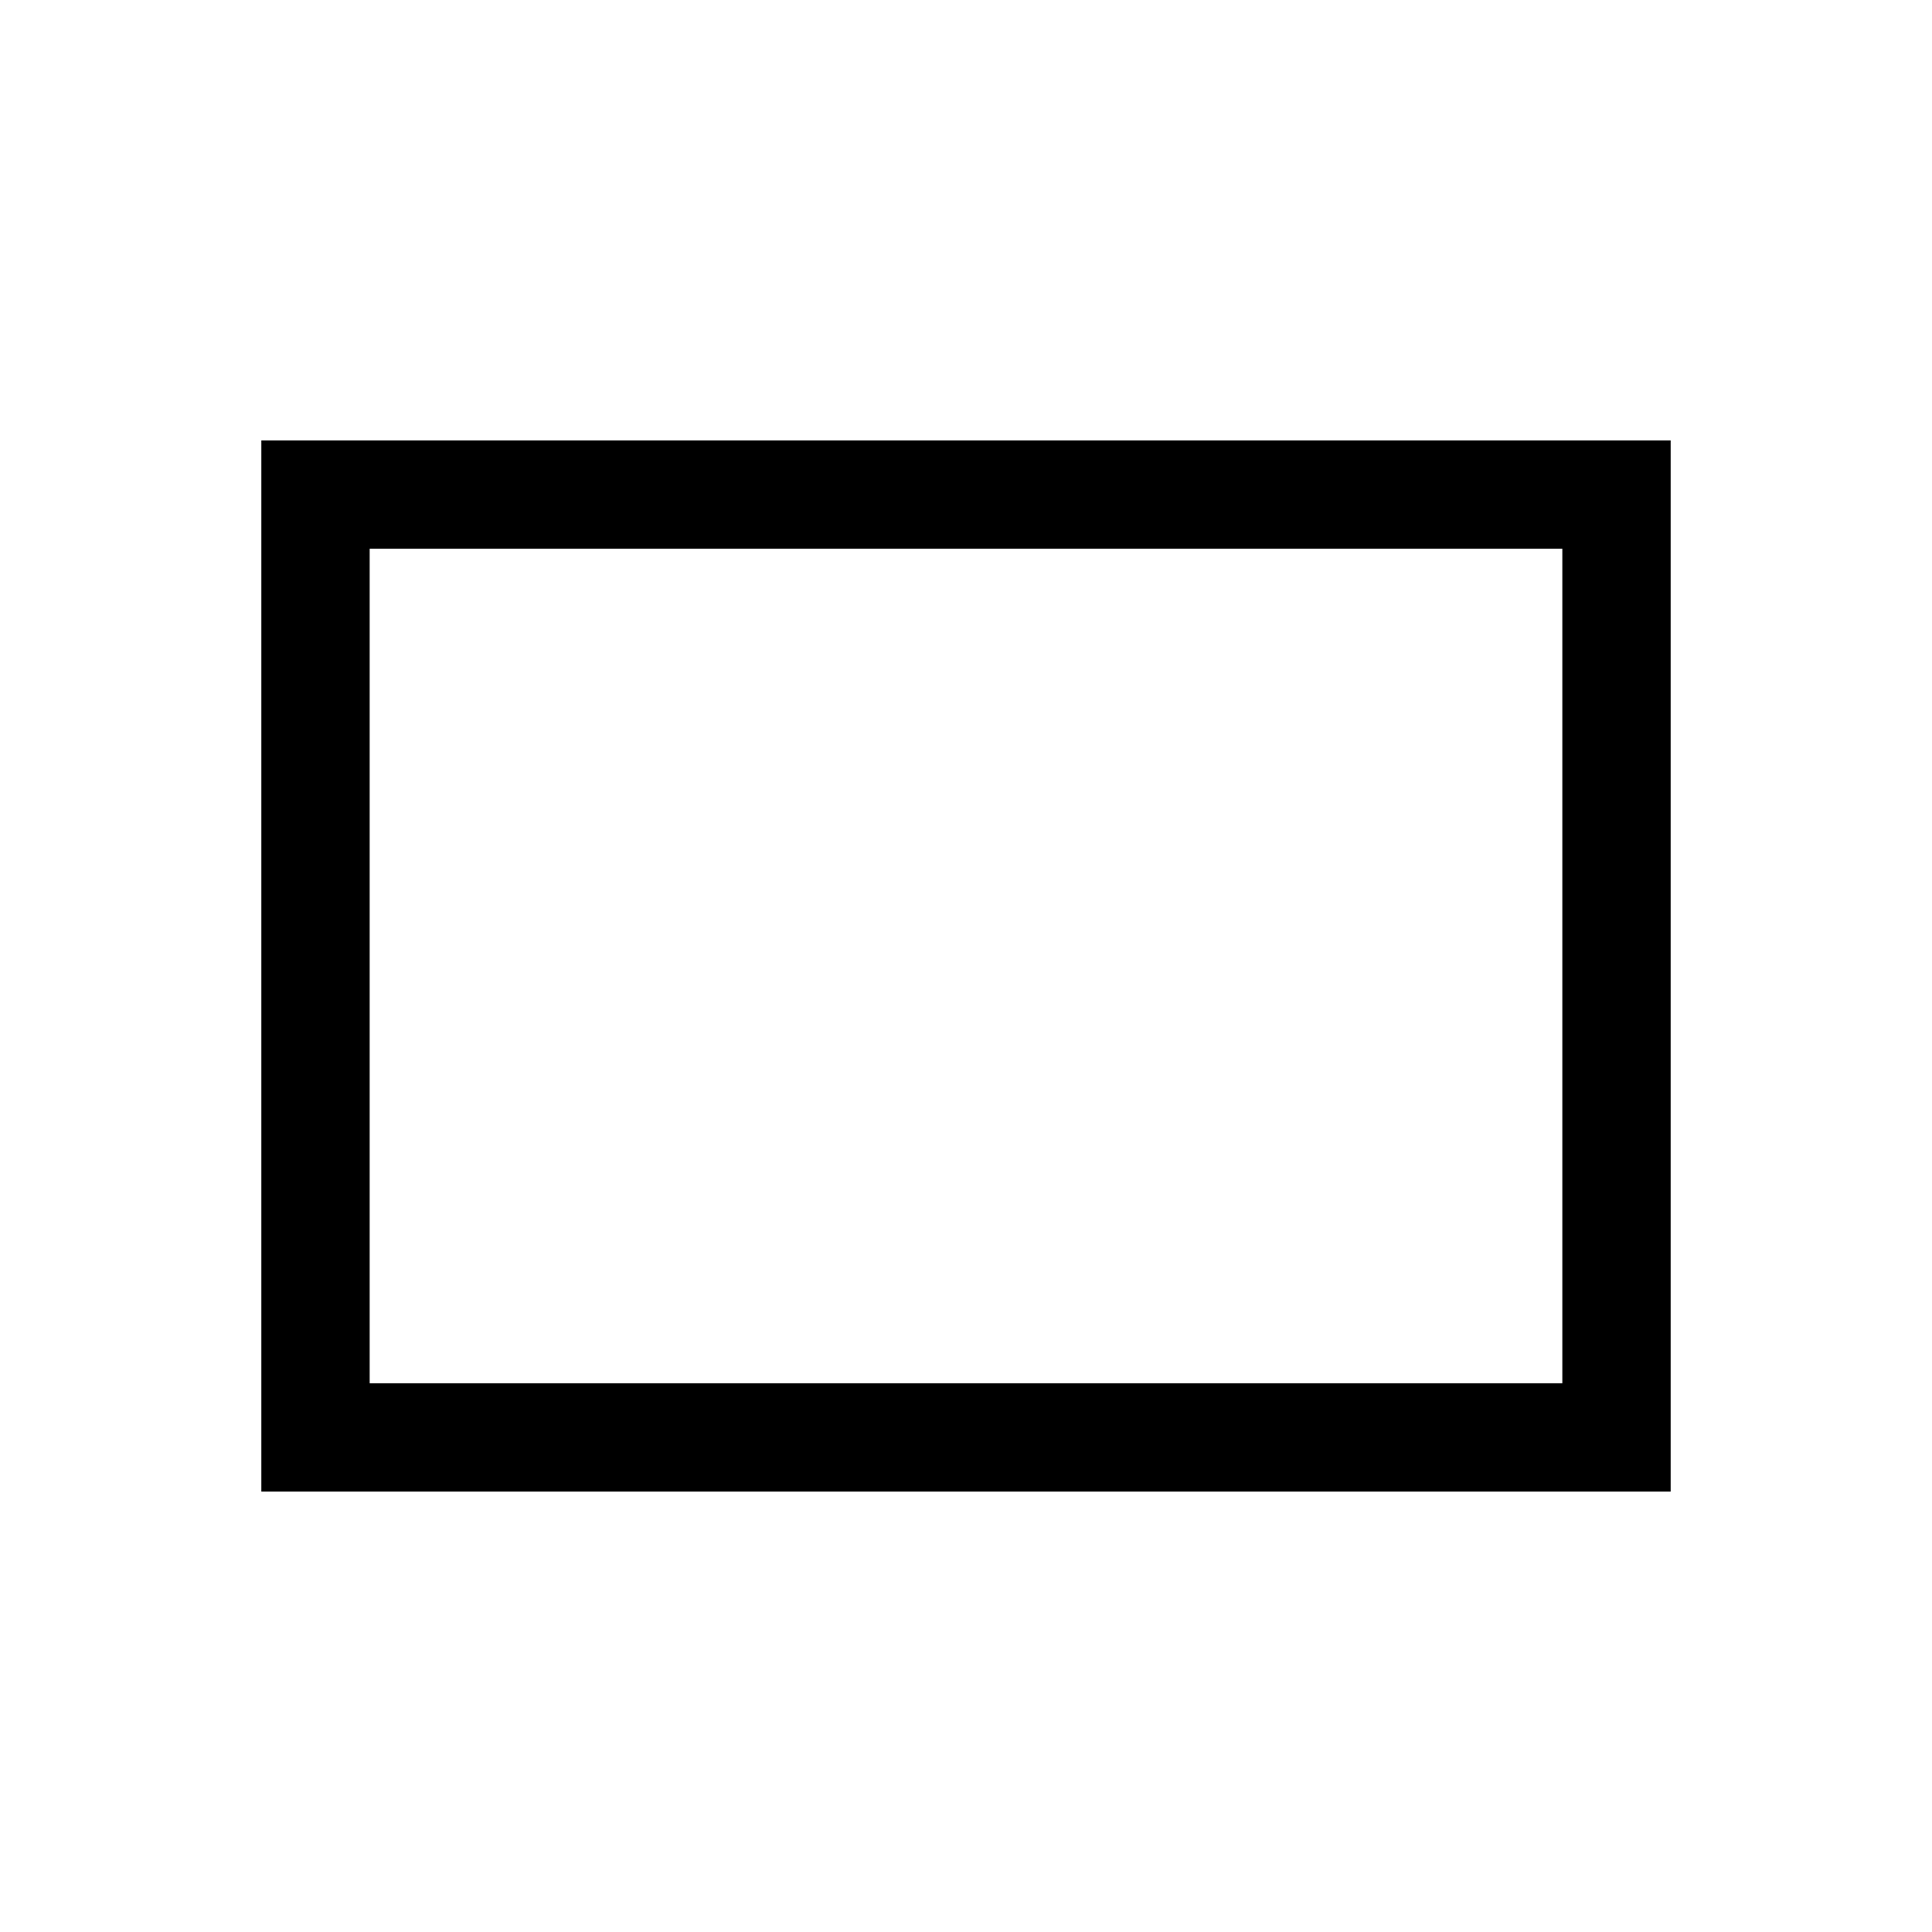
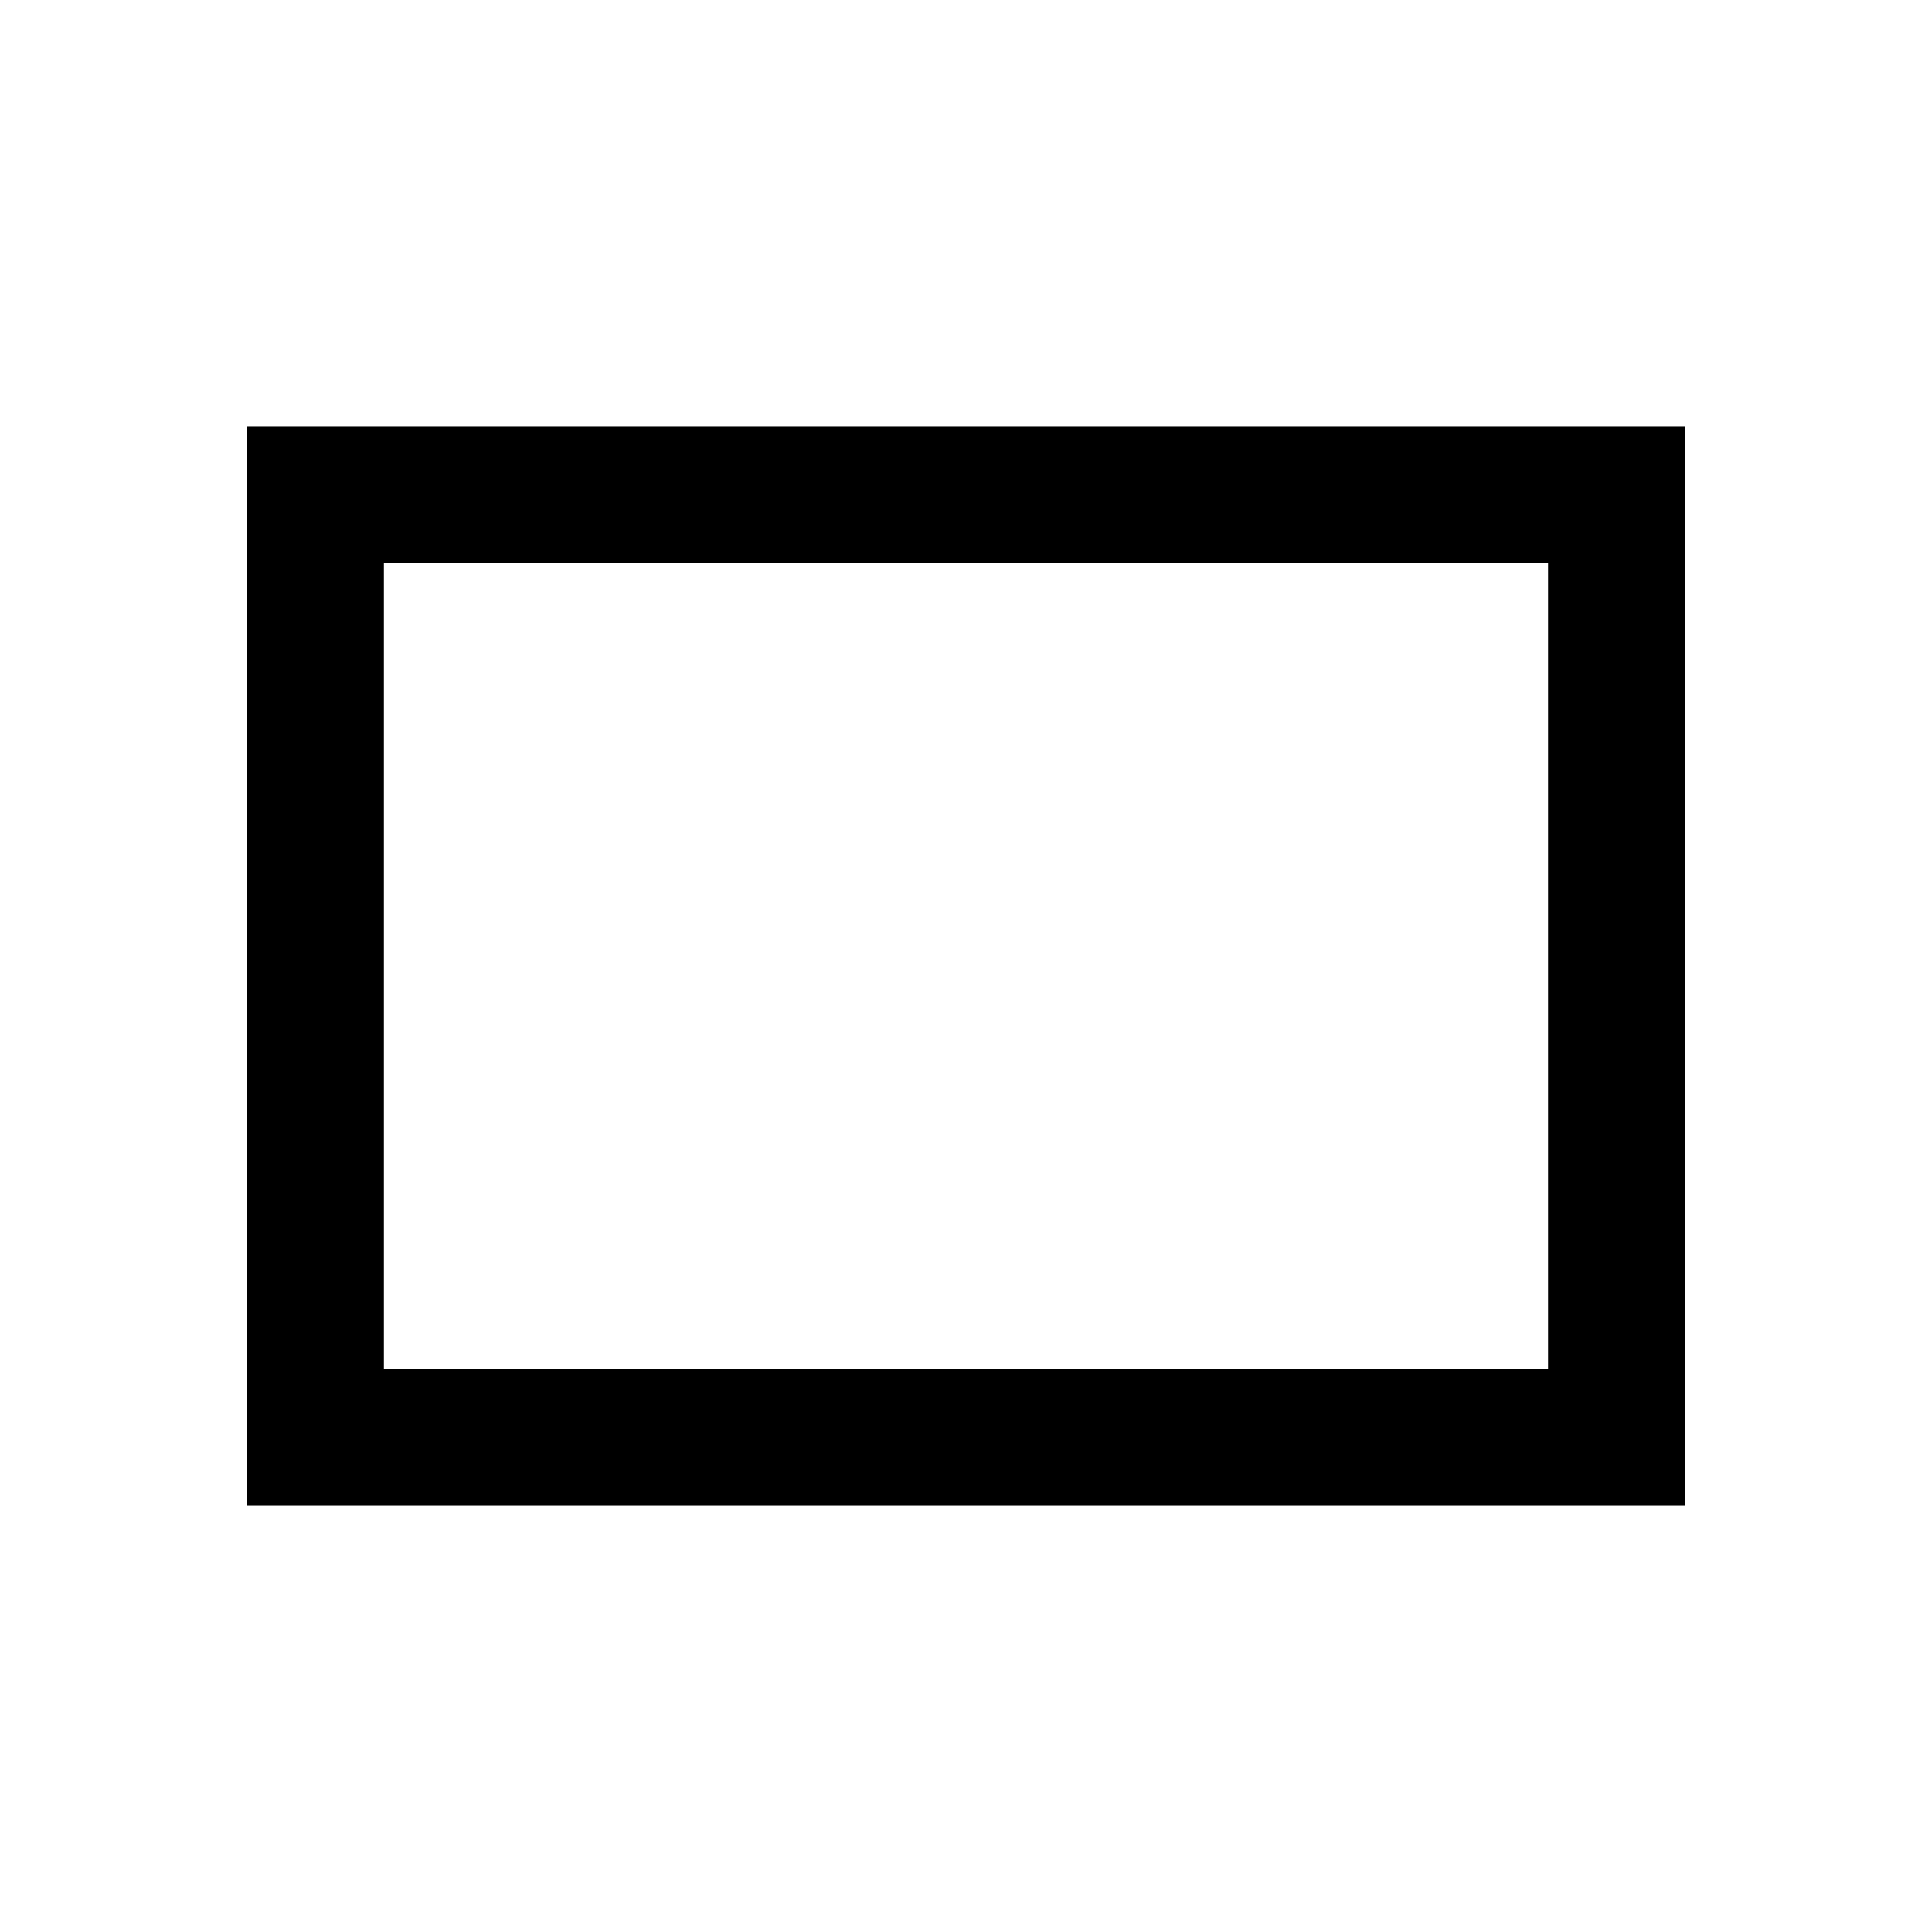
<svg xmlns="http://www.w3.org/2000/svg" height="24px" viewBox="0 0 24 24" width="24px" fill="#000000" version="1.1" id="svg1">
  <defs id="defs1" />
-   <rect style="fill:none;stroke:#000000;stroke-width:1.346;stroke-dasharray:none;stroke-opacity:1" id="rect1" width="16.162" height="11.712" x="3.919" y="6.144" />
+   <rect style="fill:none;stroke:#000000;stroke-width:1.7;stroke-dasharray:none;stroke-opacity:1" id="rect1" width="16.162" height="11.712" x="3.919" y="6.144" />
</svg>
